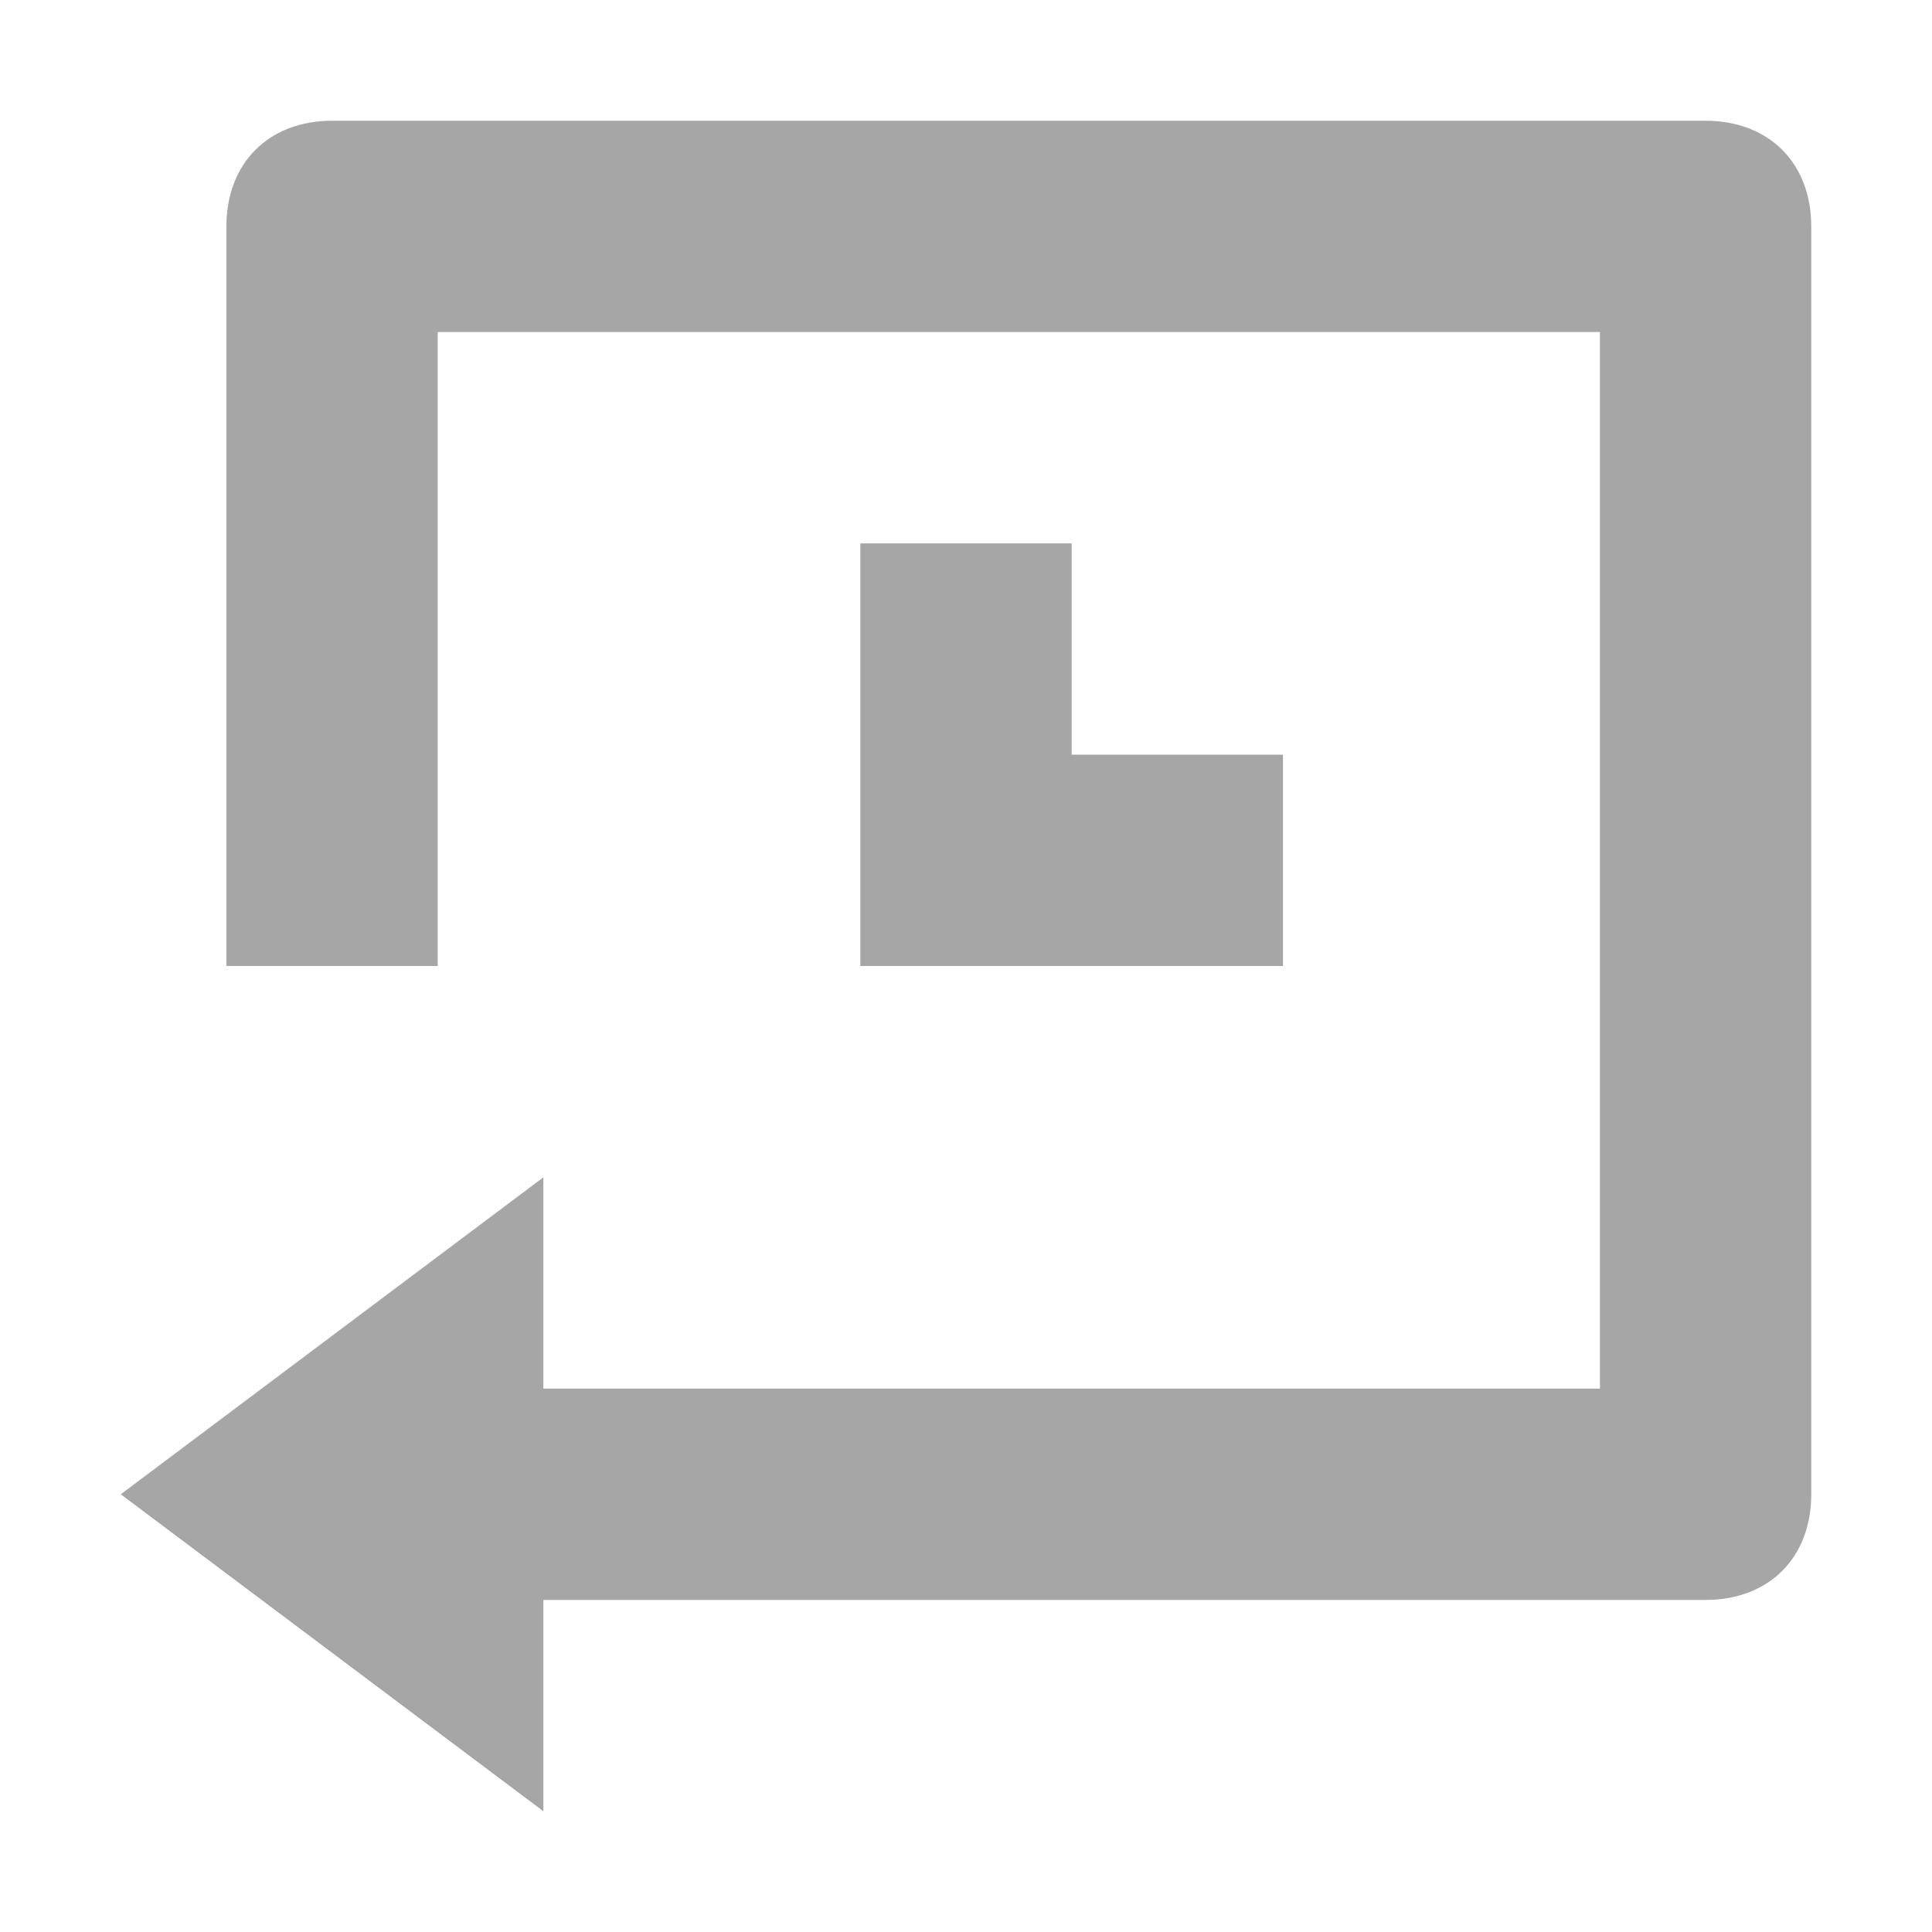
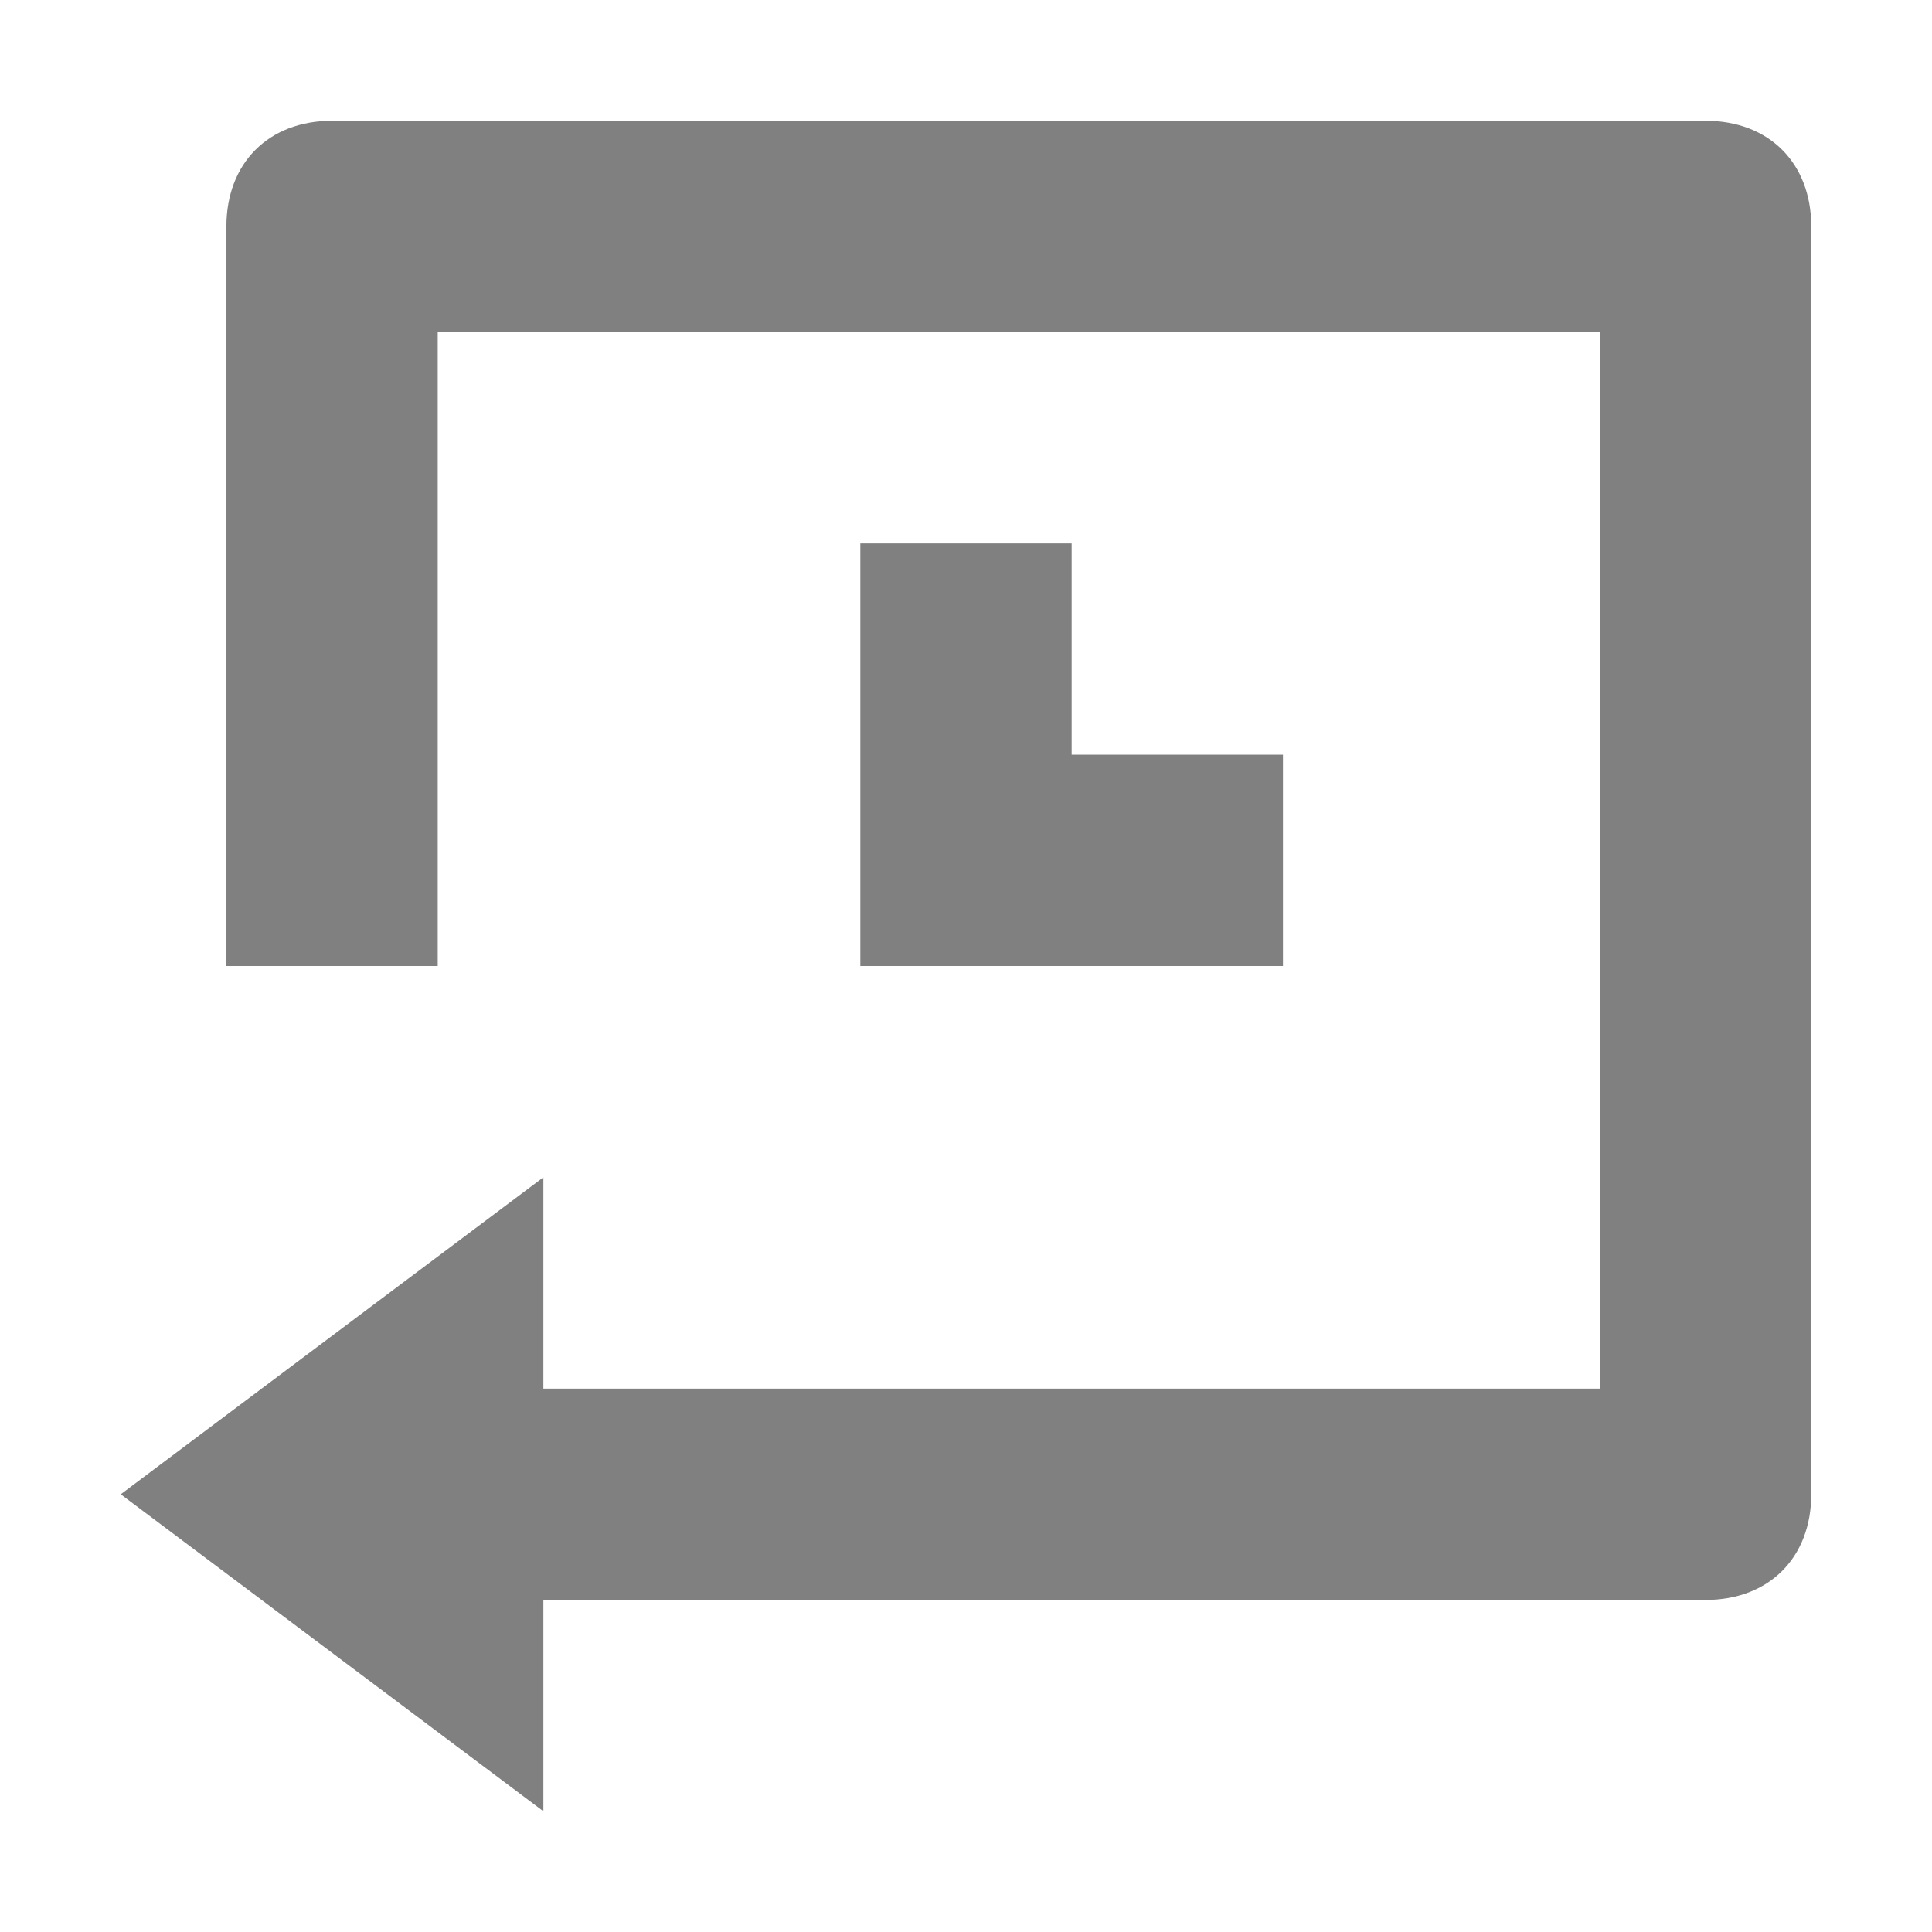
<svg xmlns="http://www.w3.org/2000/svg" fill="none" height="16" viewBox="0 0 16 16" width="16">
-   <path clip-rule="evenodd" d="m2.75 1h11.375c.525 0 .875.35.875.875v10.5c0 .525-.35.875-.875.875h-9.625v1.75l-3.5-2.625 3.5-2.625v1.75h8.75v-8.75h-9.625v5.25h-1.75v-6.125c0-.525.35-.875.875-.875zm4.375 7v-3.5h1.75v1.75h1.75v1.75z" fill="#a6a6a6" fill-rule="evenodd" />
+   <path clip-rule="evenodd" d="m2.75 1h11.375c.525 0 .875.35.875.875v10.5c0 .525-.35.875-.875.875h-9.625v1.75l-3.5-2.625 3.5-2.625v1.75h8.75v-8.75h-9.625v5.25h-1.75v-6.125c0-.525.35-.875.875-.875zm4.375 7v-3.5h1.75v1.75h1.75v1.75z" fill="#808080" fill-rule="evenodd" />
</svg>
